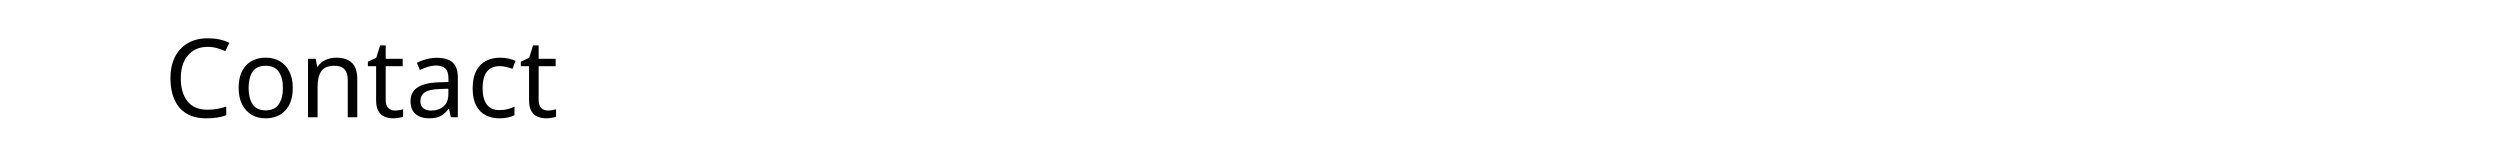
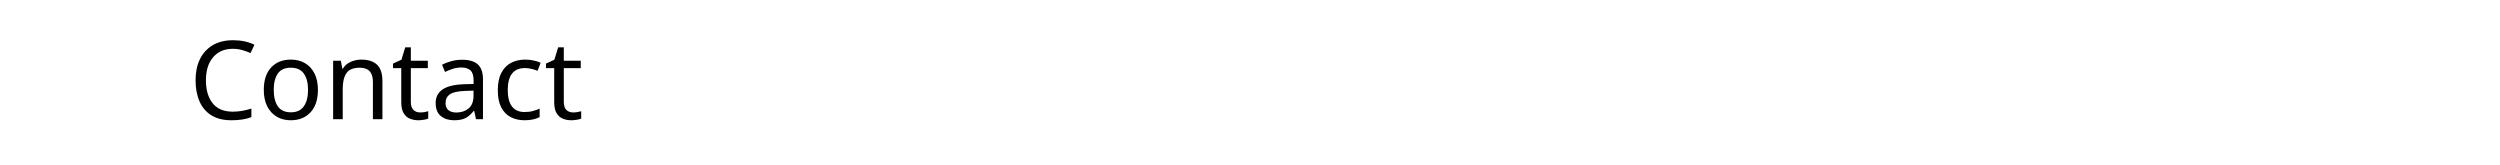
<svg xmlns="http://www.w3.org/2000/svg" width="550" height="36.187">
  <g>
    <rect x="-1" y="-1" width="211.528" height="38.187" id="canvas_background" fill="none" />
  </g>
  <g>
-     <text fill="#000000" stroke="#000" stroke-width="0" stroke-opacity="null" x="36.024" y="25.797" id="svg_116" font-size="24" font-family="sans-serif" text-anchor="start" xml:space="preserve">Contact</text>
+     <text fill="#000000" stroke="#000" stroke-width="0" stroke-opacity="null" fill-opacity="null" x="41.556" y="26.222" id="svg_116" font-size="24" font-family="sans-serif" text-anchor="start" xml:space="preserve">Contact</text>
  </g>
</svg>
